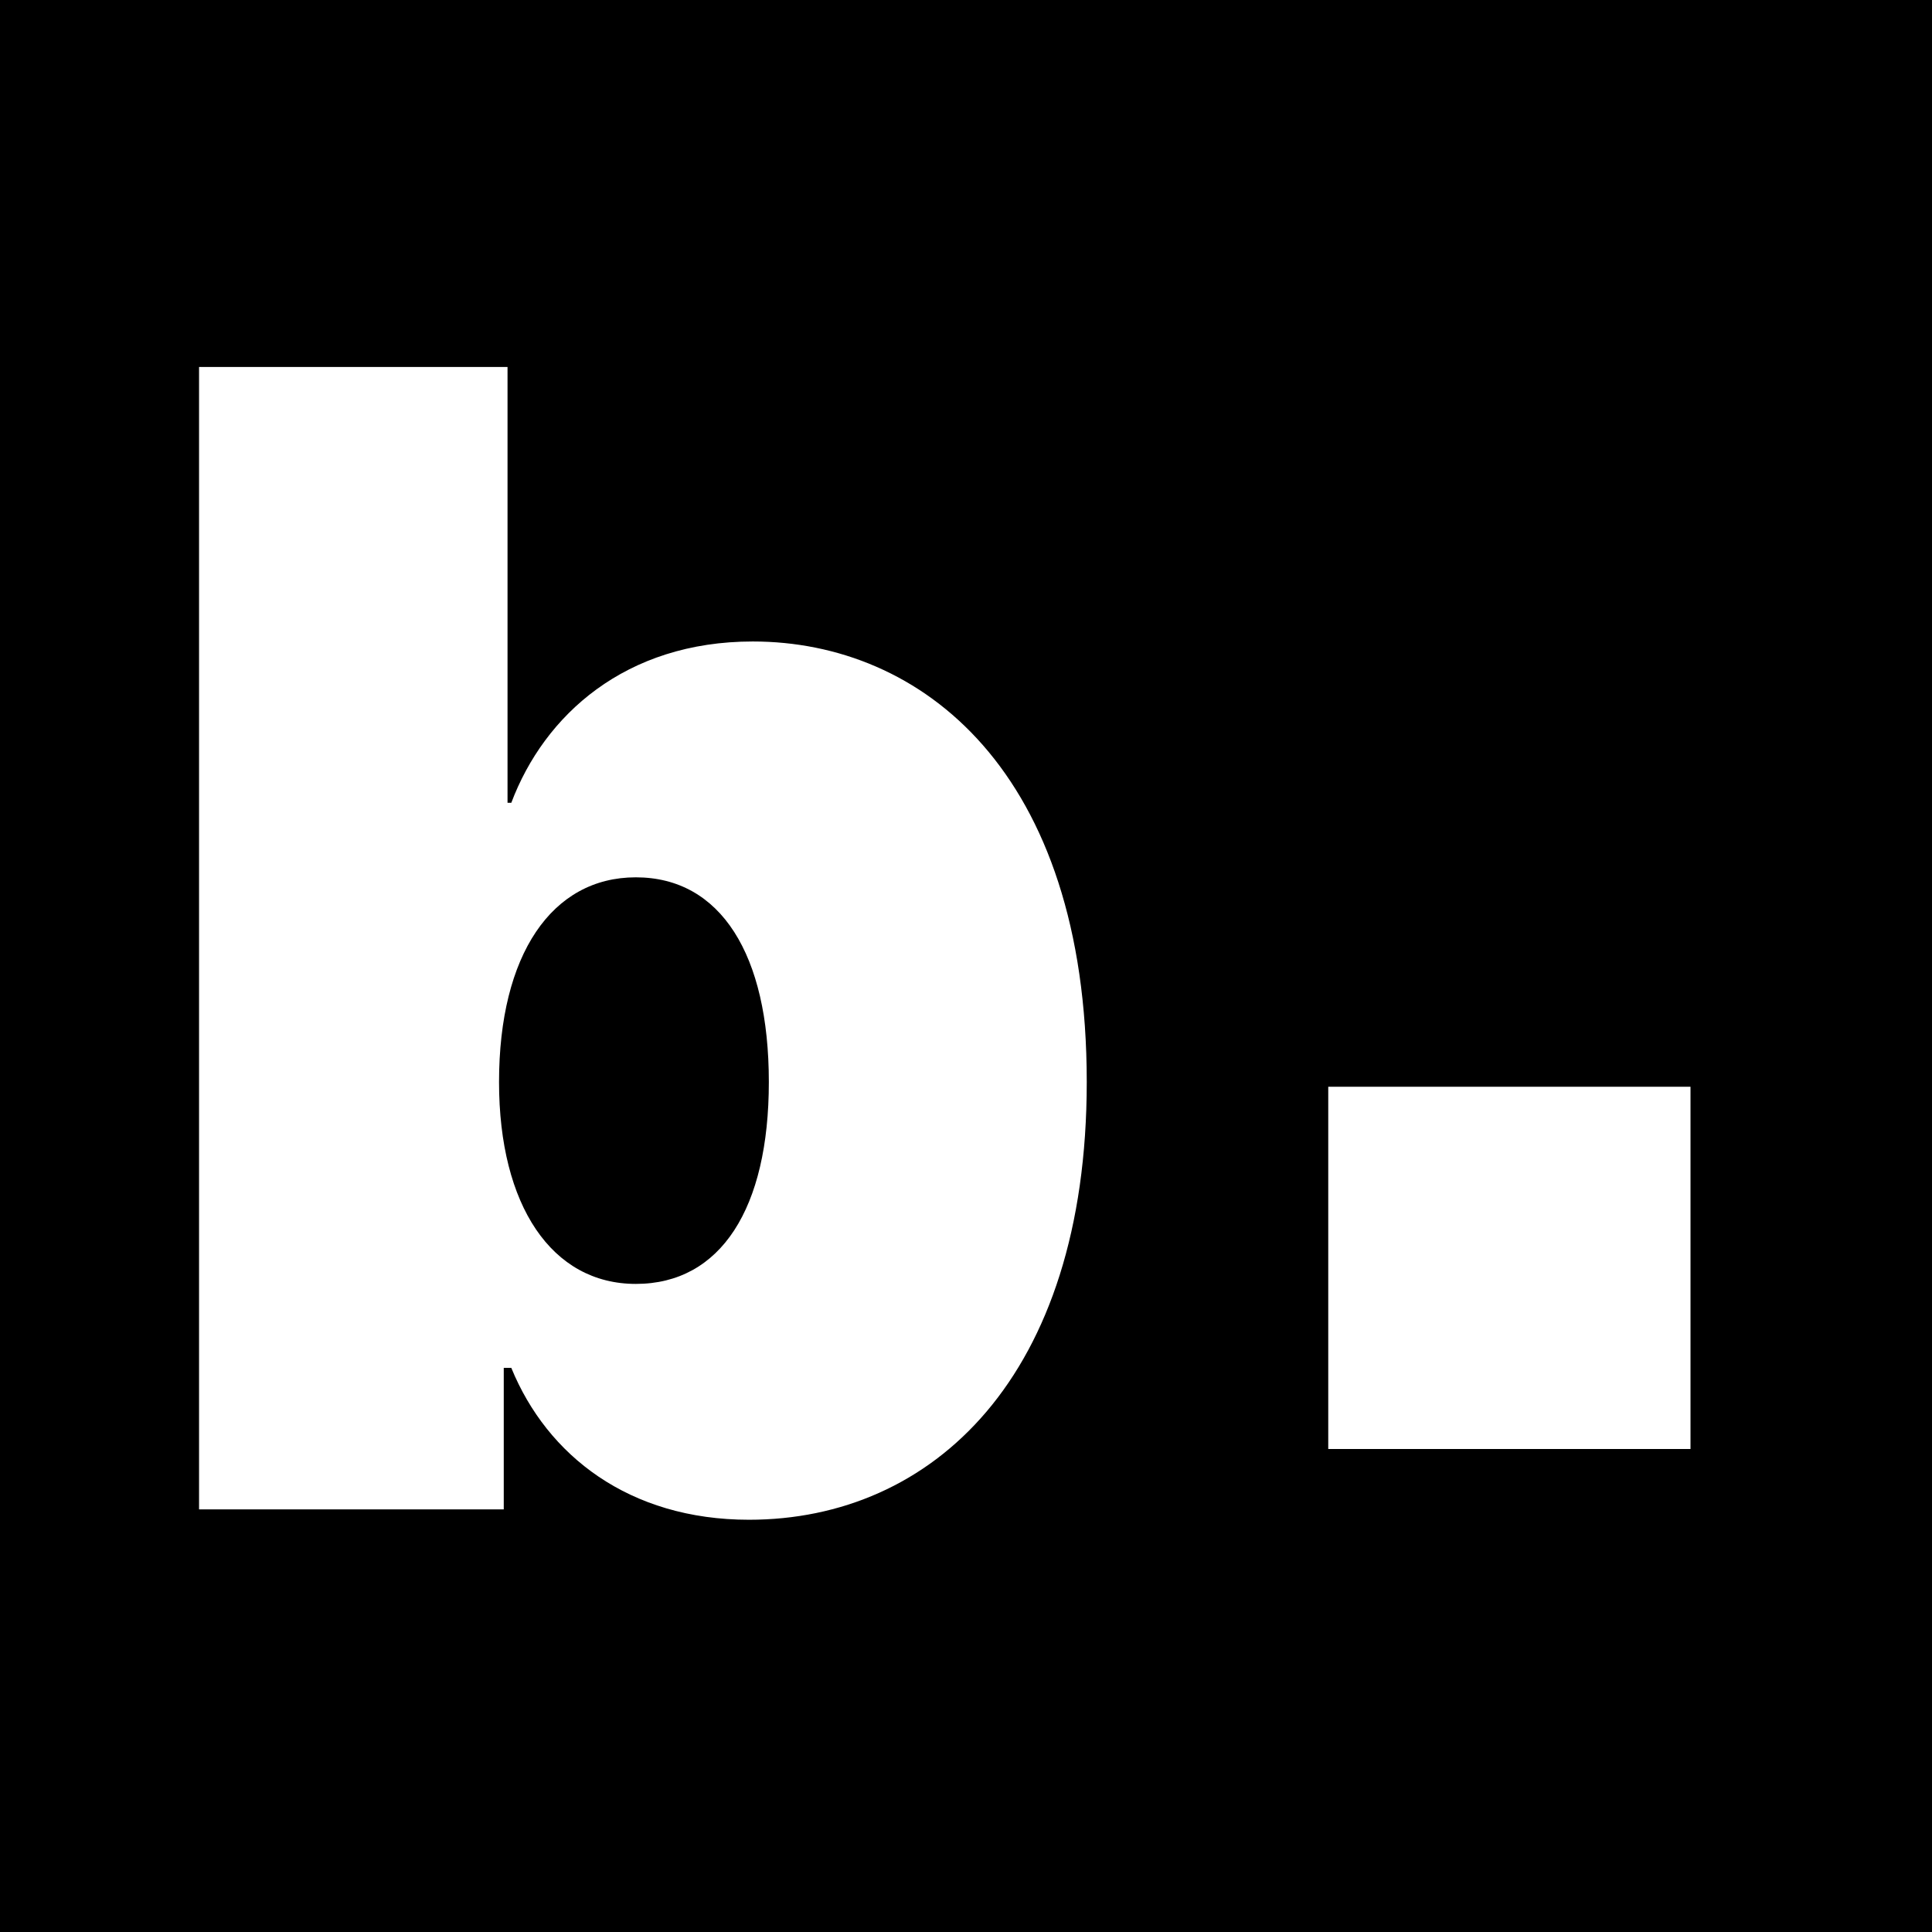
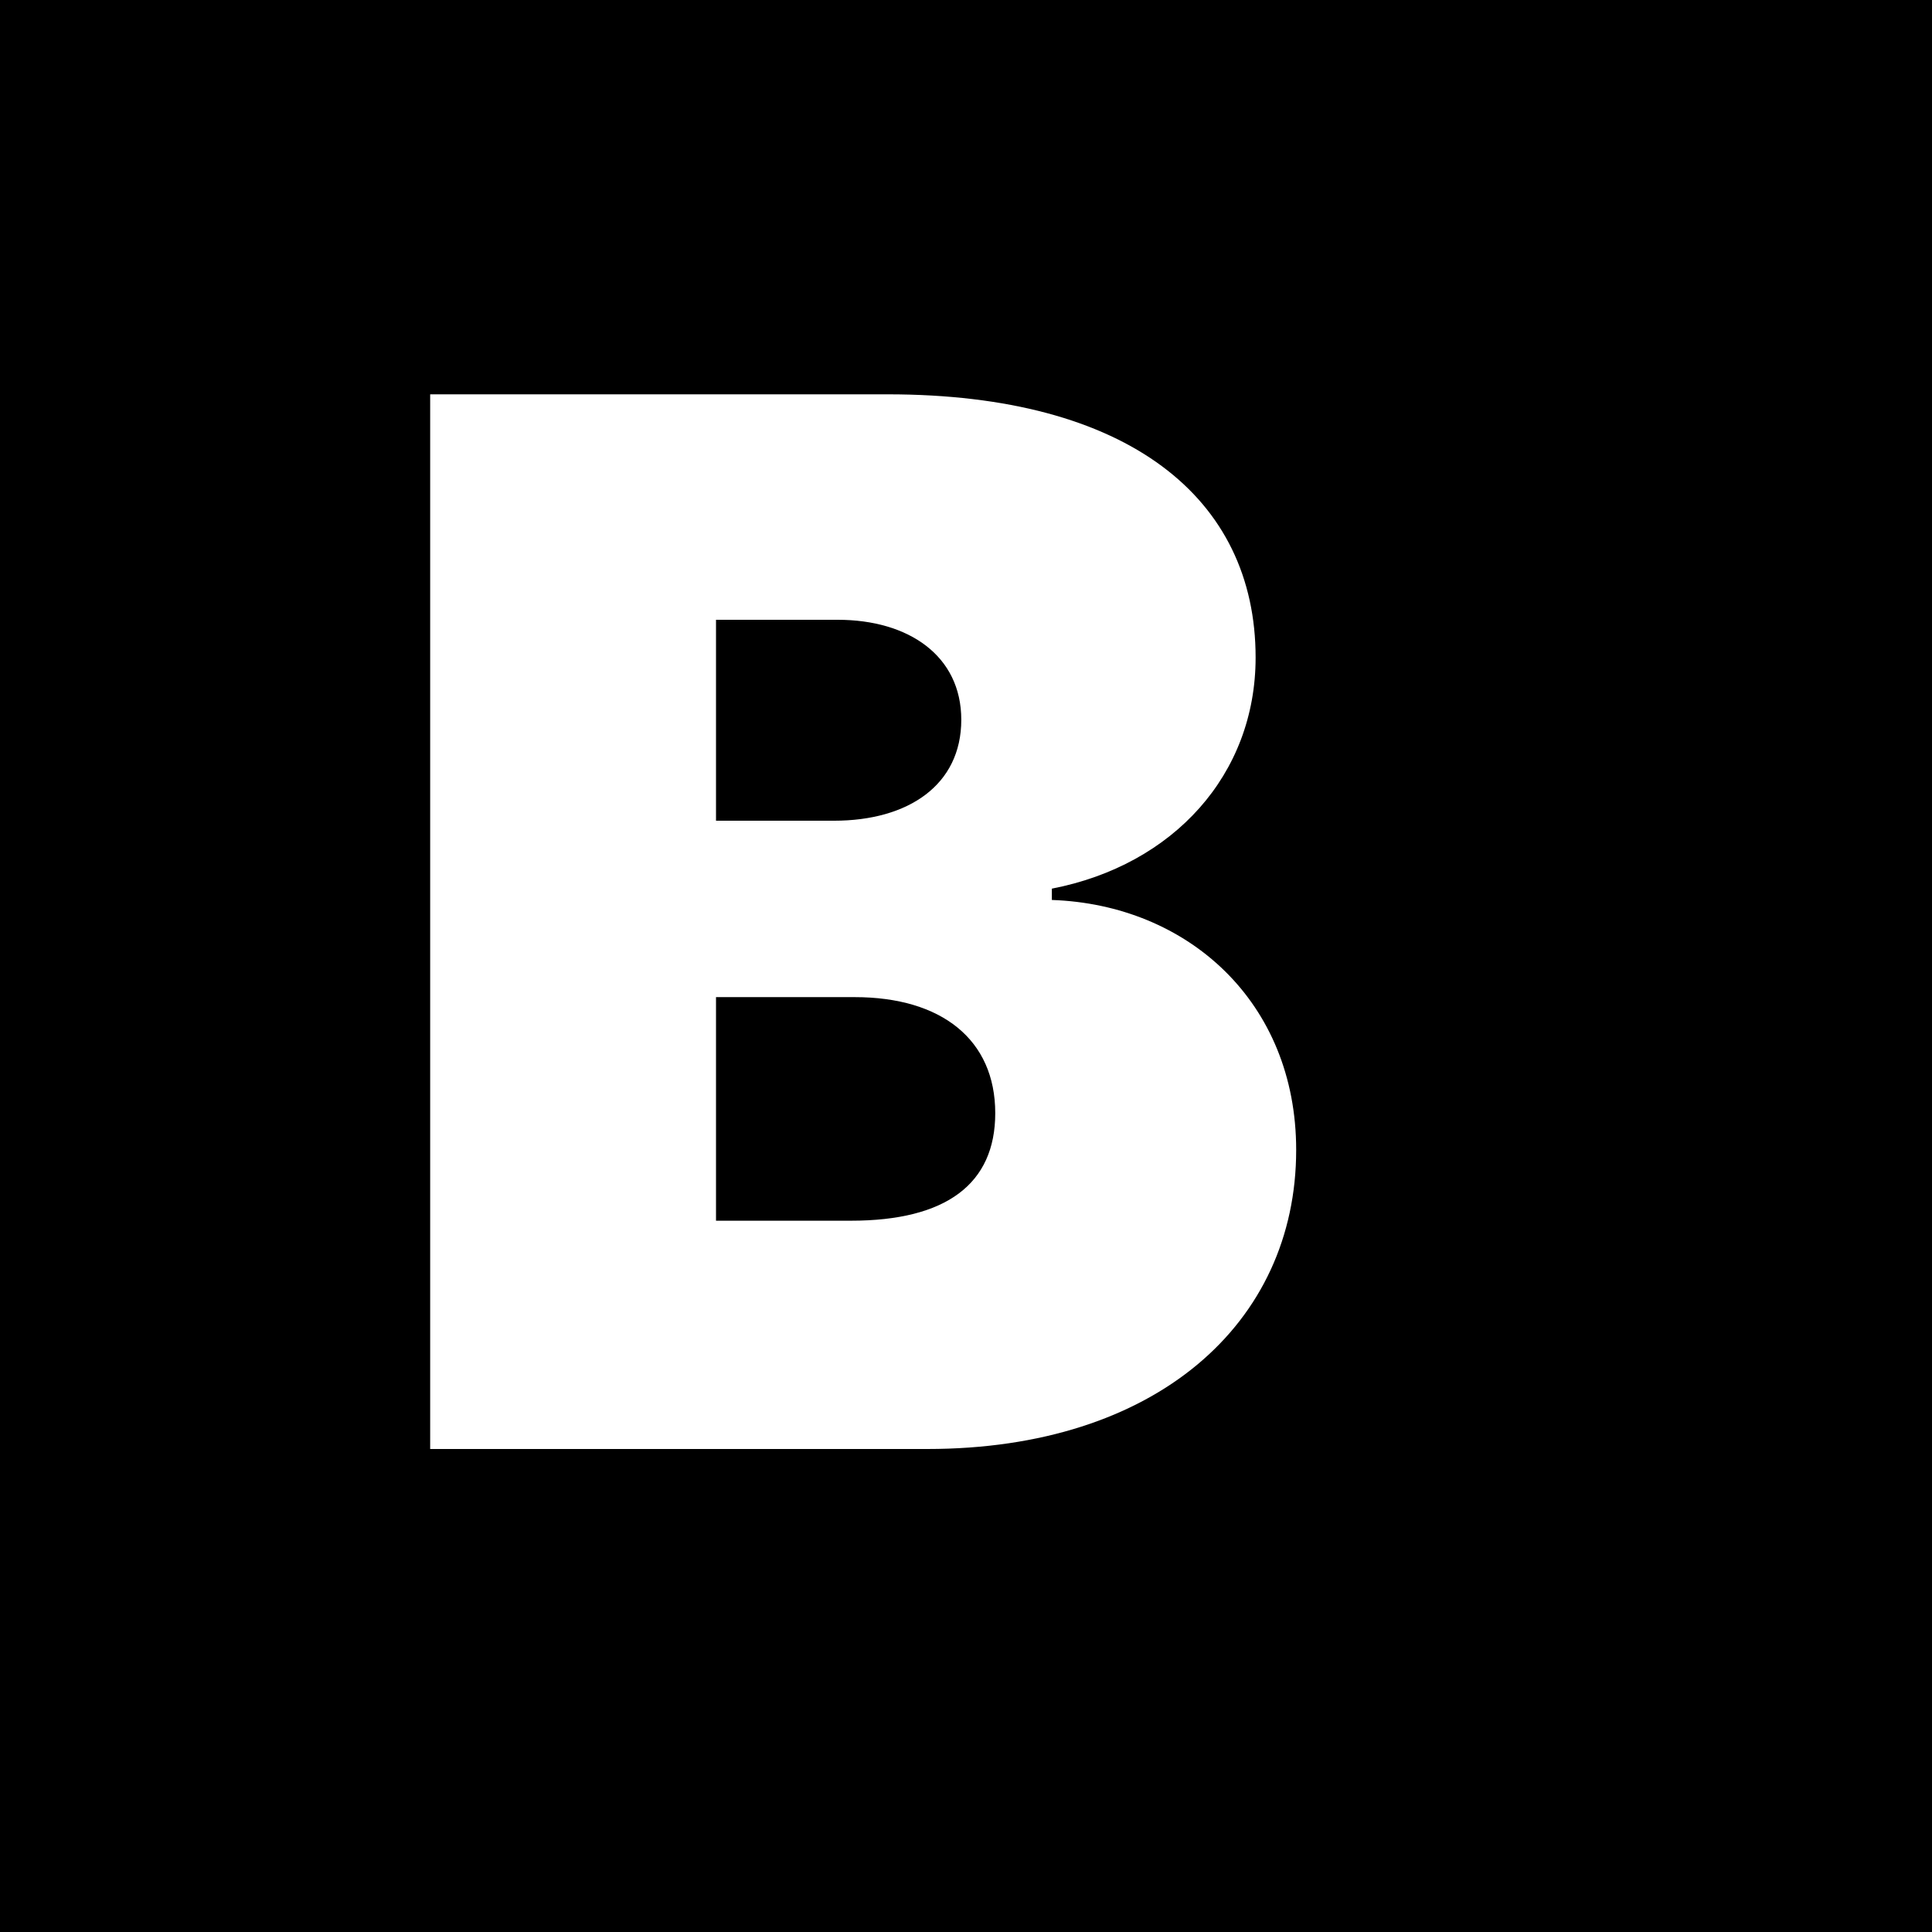
<svg xmlns="http://www.w3.org/2000/svg" viewBox="0 0 32 32">
  <rect width="32" height="32" fill="#000000" />
-   <text x="2" y="25" font-family="Inter, system-ui, sans-serif" font-weight="900" font-size="26" letter-spacing="-2" fill="#ffffff">b</text>
-   <rect x="22" y="18" width="6" height="6" fill="#ffffff" />
+   <text x="6" y="24" font-family="Inter, system-ui, sans-serif" font-weight="900" font-size="24" fill="#ffffff">B</text>
</svg>
